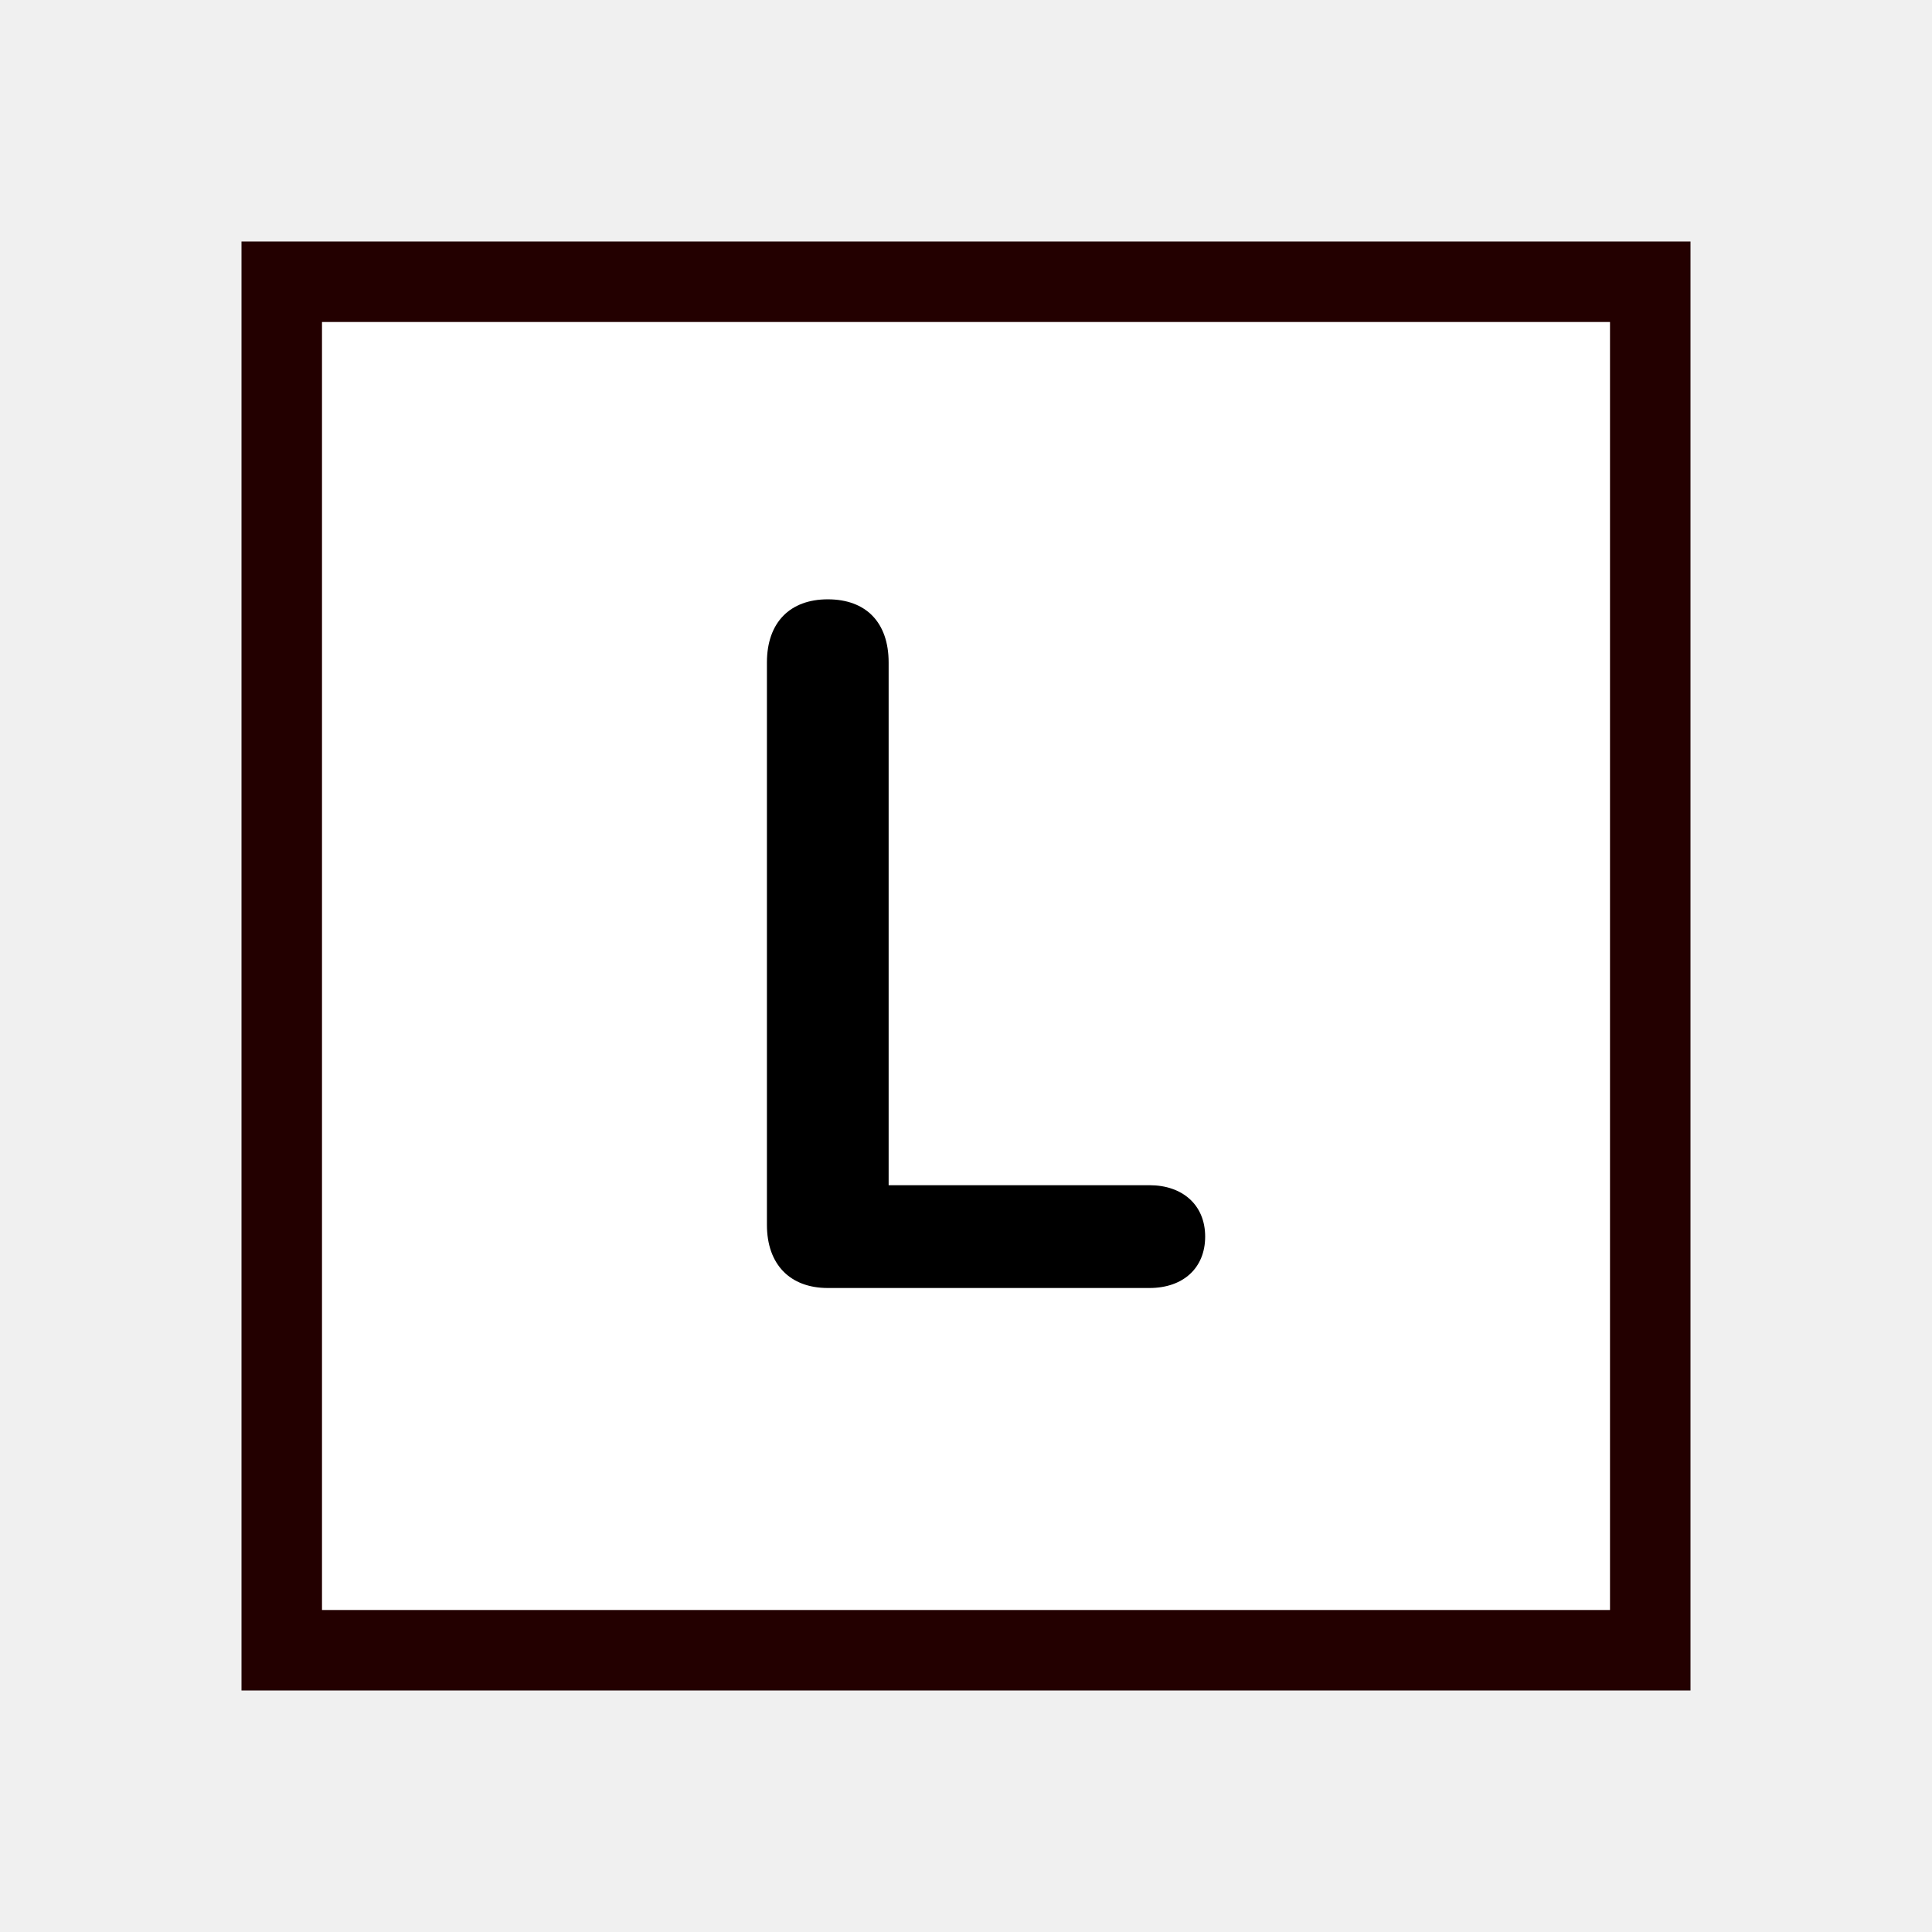
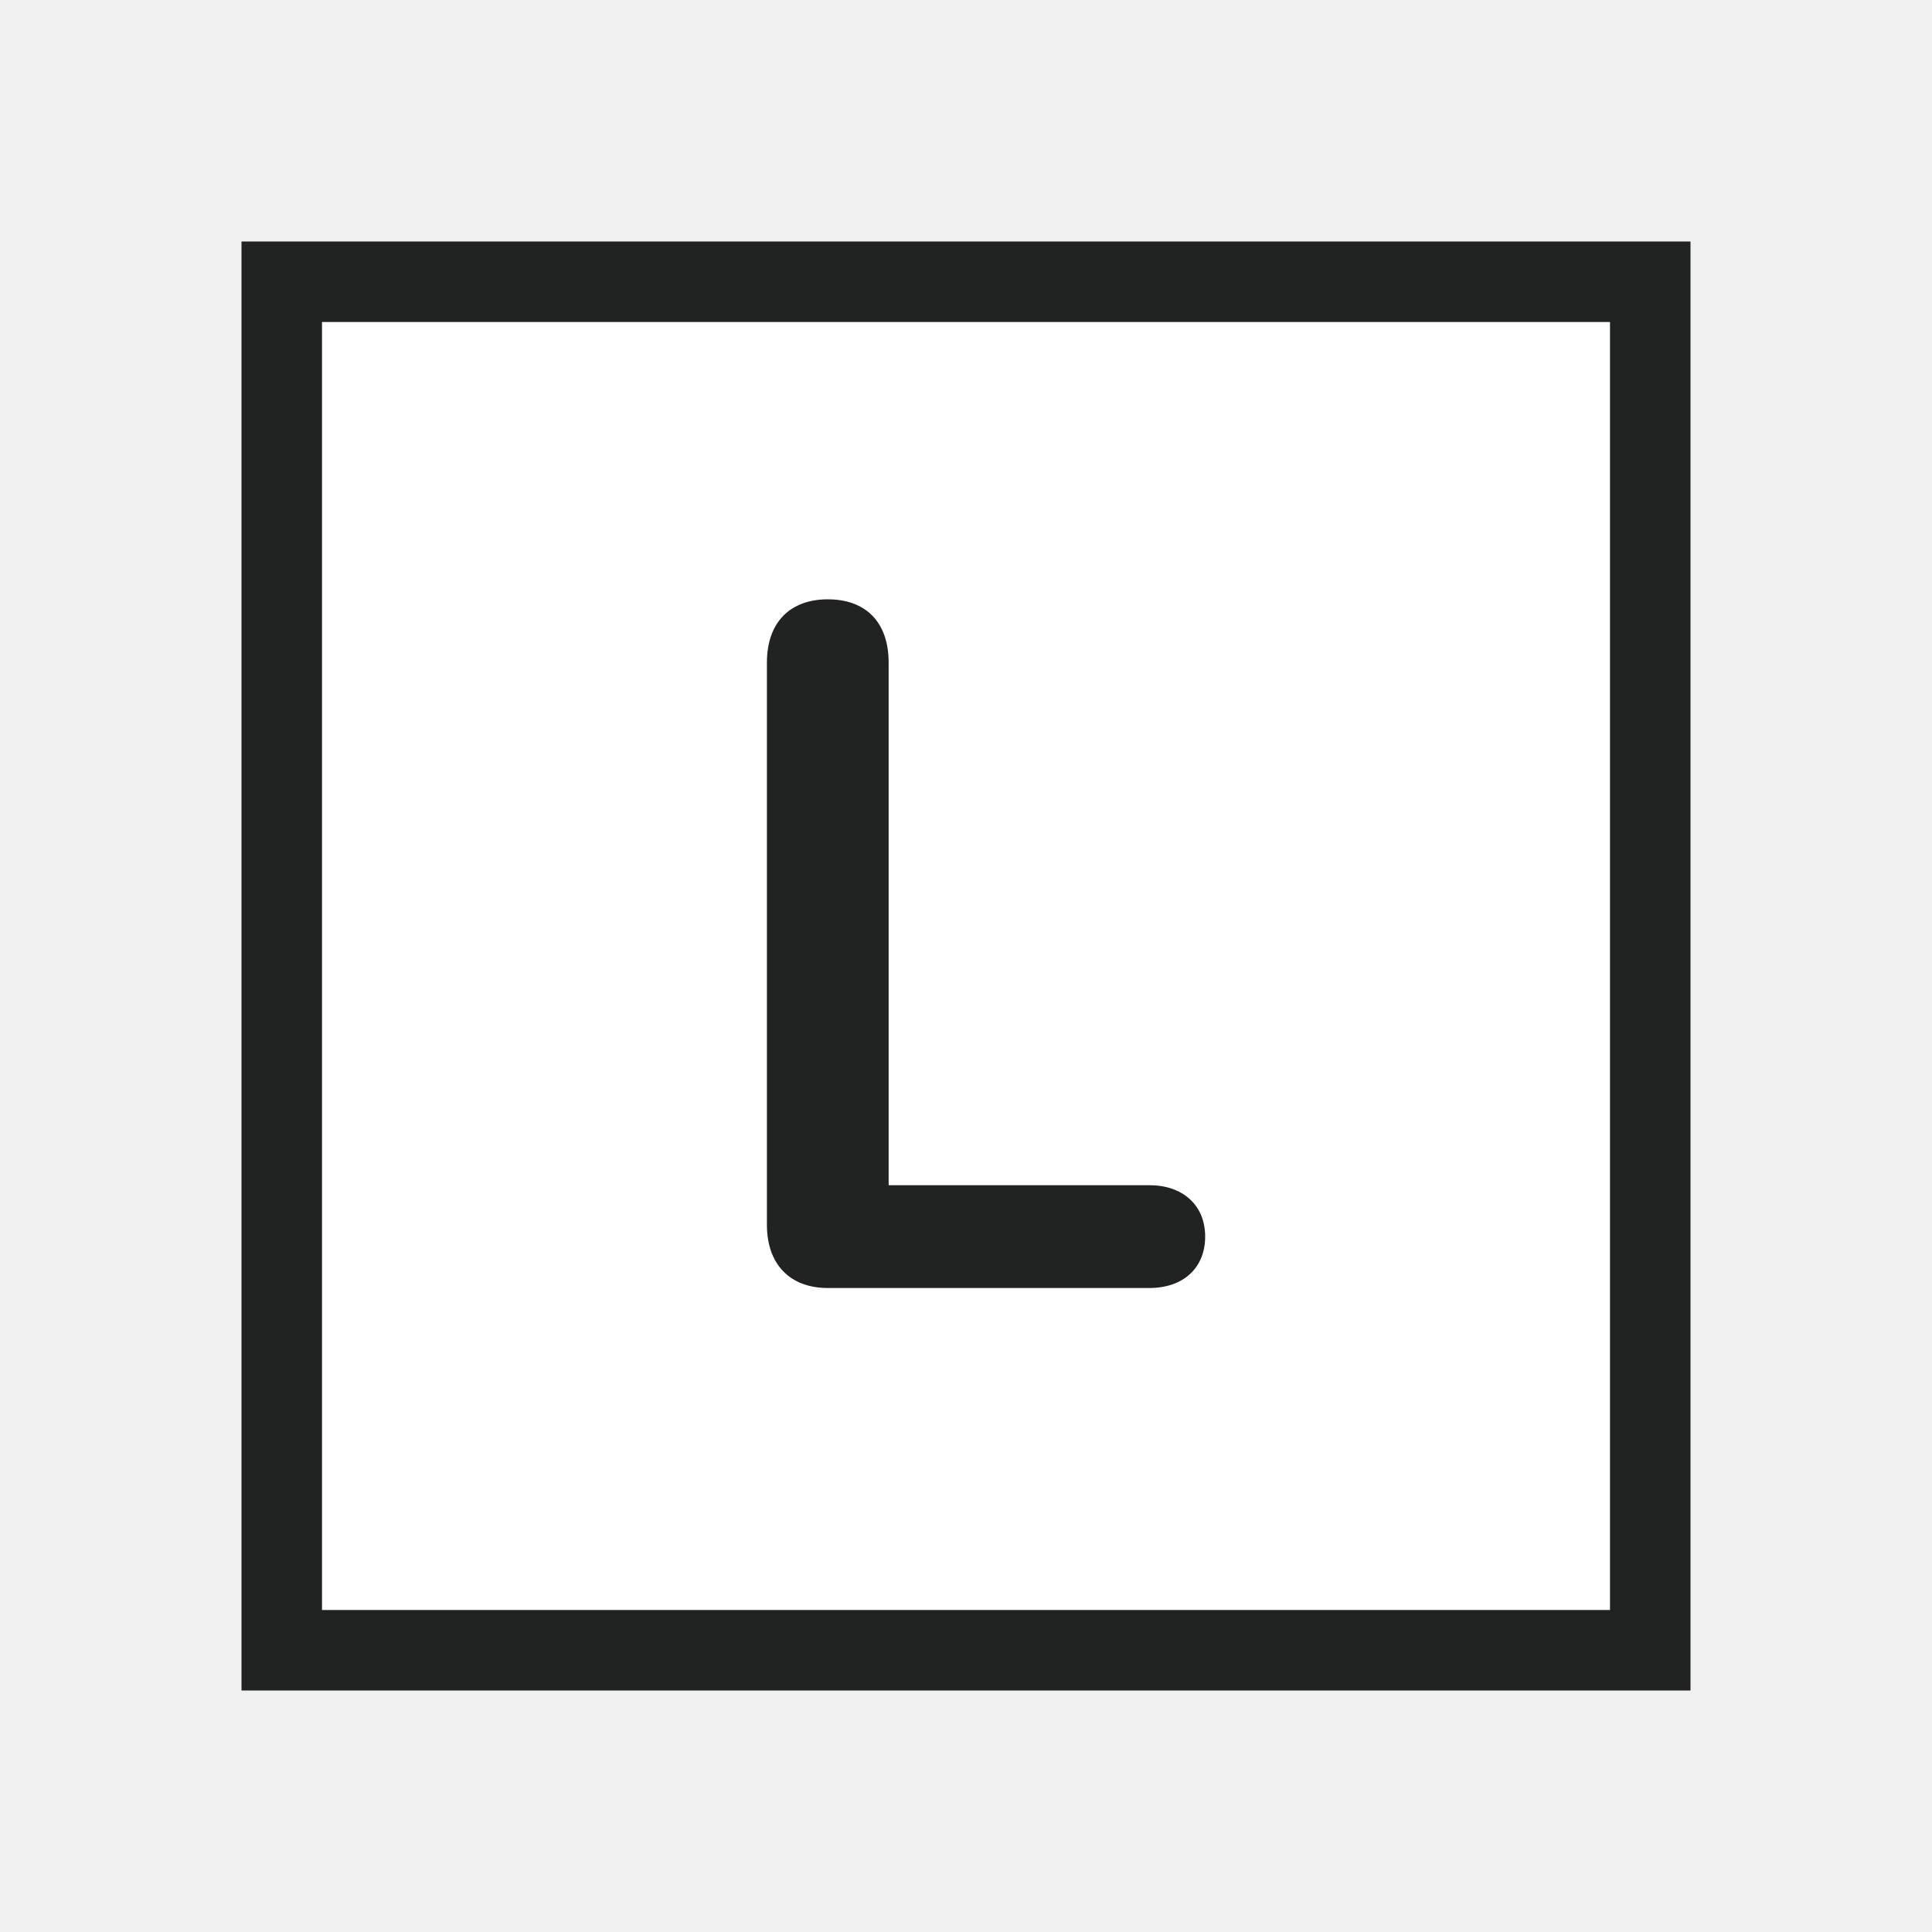
<svg xmlns="http://www.w3.org/2000/svg" width="24" height="24" viewBox="0 0 24 24" fill="none">
-   <rect x="3.5" y="3.5" width="17" height="17" fill="white" stroke="#230000" />
-   <path d="M10.283 16H14.279C14.695 16 14.971 15.754 14.971 15.361C14.971 14.969 14.69 14.723 14.279 14.723H11.039V8.23C11.039 7.732 10.758 7.445 10.283 7.445C9.814 7.445 9.527 7.732 9.527 8.23V15.215C9.527 15.707 9.814 16 10.283 16Z" fill="currentColor" />
+   <rect x="3.5" y="3.5" width="17" height="17" fill="white" stroke="#202322" />
+   <path d="M10.283 16H14.279C14.695 16 14.971 15.754 14.971 15.361C14.971 14.969 14.69 14.723 14.279 14.723H11.039V8.23C11.039 7.732 10.758 7.445 10.283 7.445C9.814 7.445 9.527 7.732 9.527 8.23V15.215C9.527 15.707 9.814 16 10.283 16Z" fill="#202322" />
</svg>
